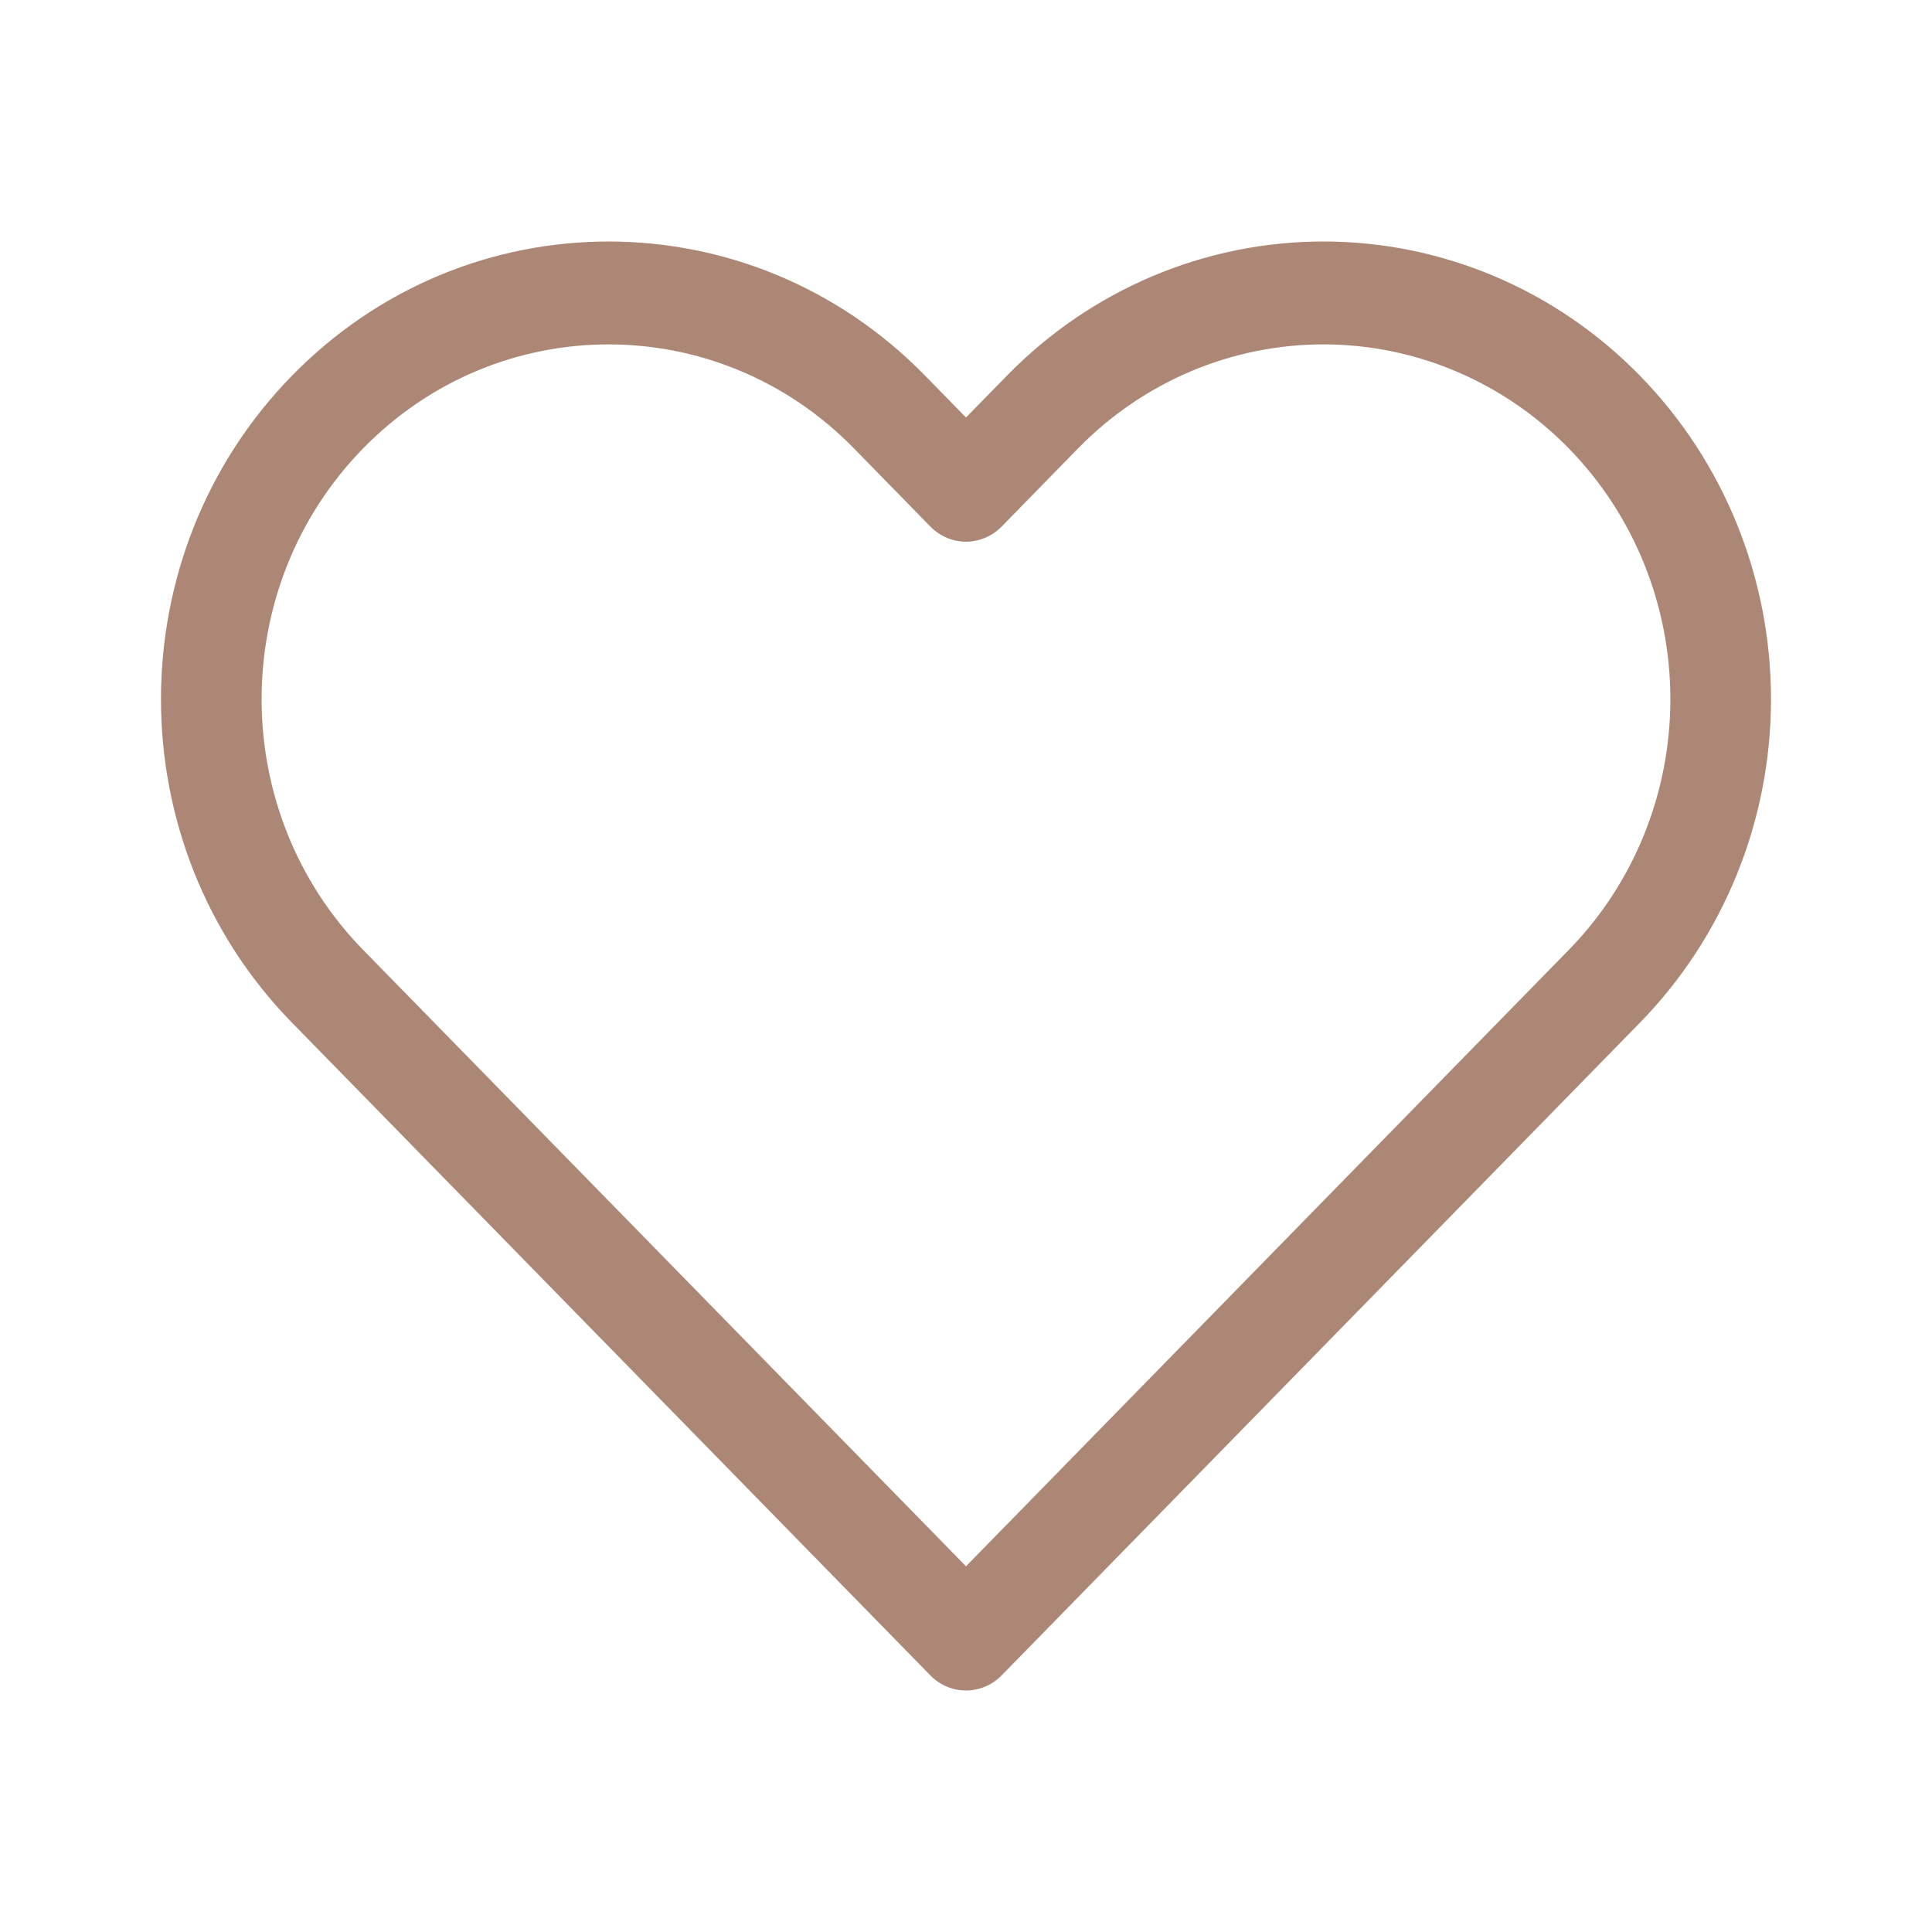
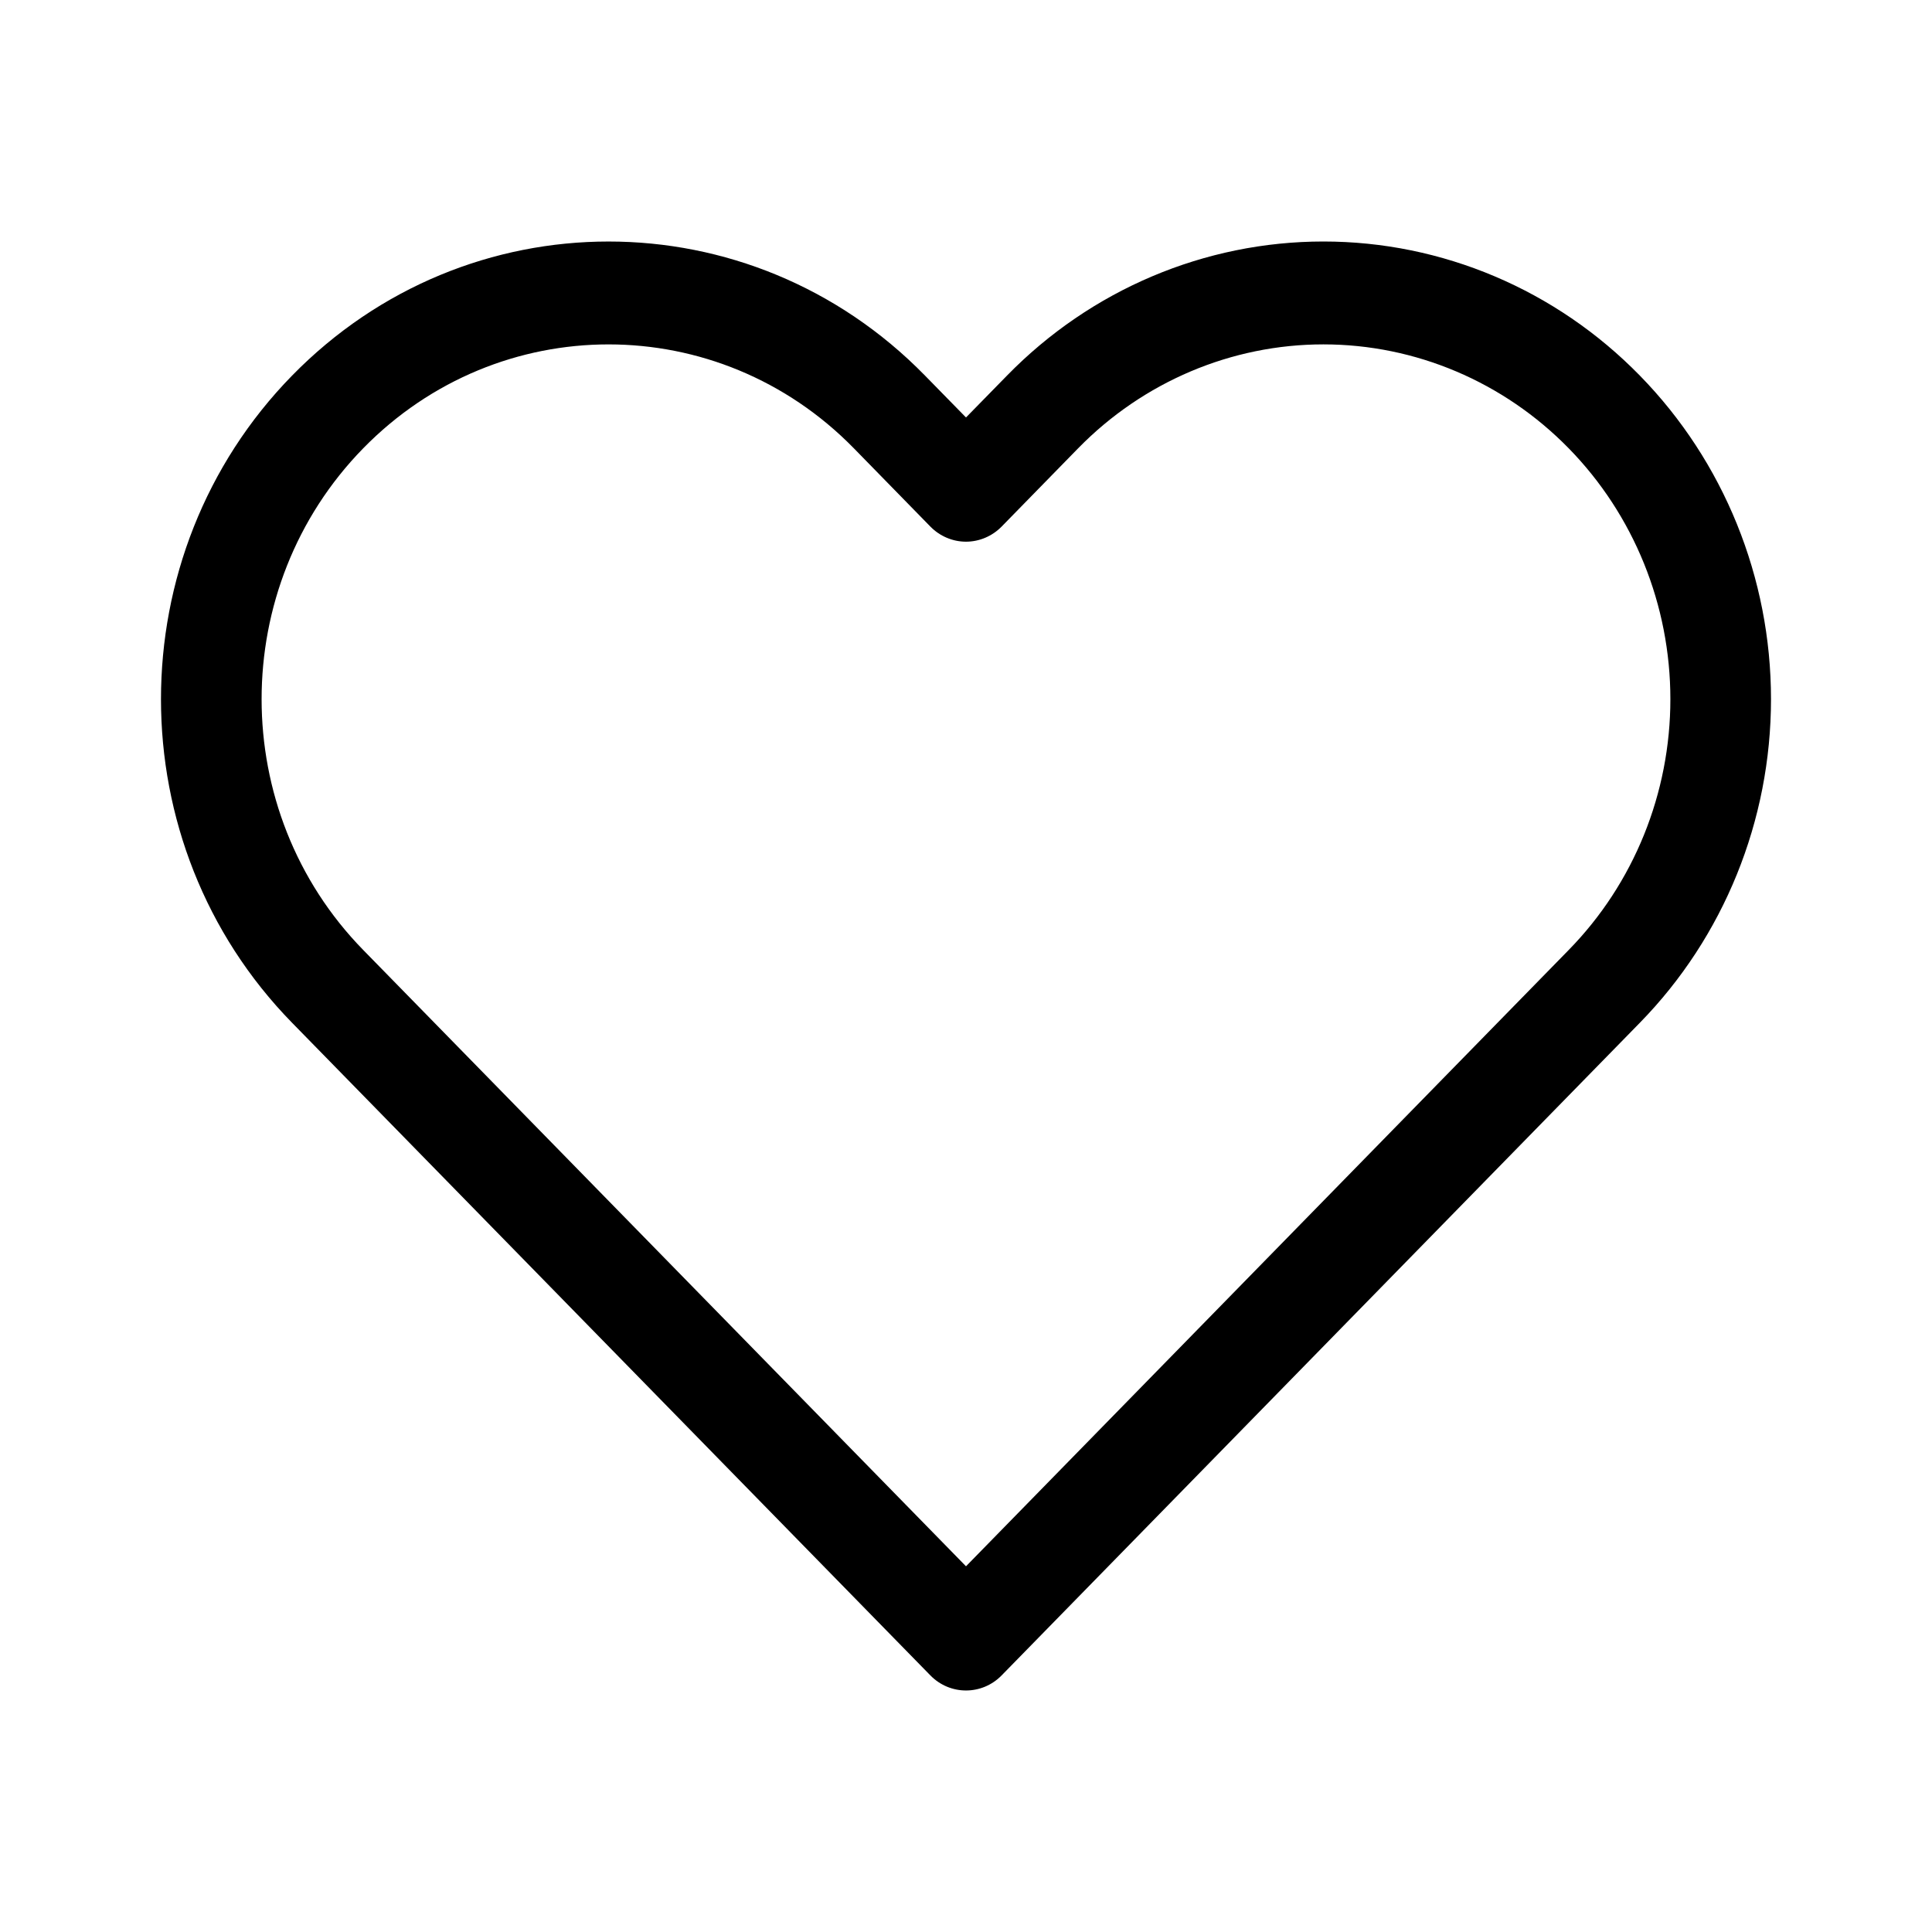
<svg xmlns="http://www.w3.org/2000/svg" width="24" height="24" viewBox="0 0 24 24" fill="none">
-   <path fill-rule="evenodd" clip-rule="evenodd" d="M12.509 4.666C13.551 3.599 14.965 3 16.44 3C17.915 3 19.329 3.599 20.371 4.666C21.414 5.732 22 7.178 22 8.685C22 10.193 21.414 11.639 20.371 12.705L12.442 20.813C12.198 21.062 11.802 21.062 11.558 20.813L3.628 12.705C1.457 10.485 1.457 6.886 3.628 4.666C5.8 2.445 9.32 2.445 11.491 4.666L12 5.186L12.509 4.666ZM16.44 4.278C15.297 4.278 14.201 4.743 13.393 5.569L12.442 6.542C12.325 6.661 12.165 6.729 12 6.729C11.834 6.729 11.675 6.661 11.558 6.542L10.607 5.569C8.924 3.848 6.195 3.848 4.512 5.569C2.829 7.29 2.829 10.08 4.512 11.801L12 19.457L19.487 11.801C20.296 10.975 20.75 9.854 20.75 8.685C20.75 7.516 20.296 6.396 19.487 5.569C18.679 4.743 17.583 4.278 16.44 4.278Z" fill="#AD8775" />
+   <path fill-rule="evenodd" clip-rule="evenodd" d="M12.509 4.666C13.551 3.599 14.965 3 16.44 3C17.915 3 19.329 3.599 20.371 4.666C21.414 5.732 22 7.178 22 8.685C22 10.193 21.414 11.639 20.371 12.705L12.442 20.813C12.198 21.062 11.802 21.062 11.558 20.813L3.628 12.705C1.457 10.485 1.457 6.886 3.628 4.666C5.8 2.445 9.32 2.445 11.491 4.666L12 5.186L12.509 4.666ZM16.44 4.278C15.297 4.278 14.201 4.743 13.393 5.569L12.442 6.542C12.325 6.661 12.165 6.729 12 6.729C11.834 6.729 11.675 6.661 11.558 6.542L10.607 5.569C8.924 3.848 6.195 3.848 4.512 5.569C2.829 7.29 2.829 10.08 4.512 11.801L12 19.457L19.487 11.801C20.296 10.975 20.75 9.854 20.75 8.685C20.75 7.516 20.296 6.396 19.487 5.569C18.679 4.743 17.583 4.278 16.44 4.278Z" fill="currentColor" />
</svg>
